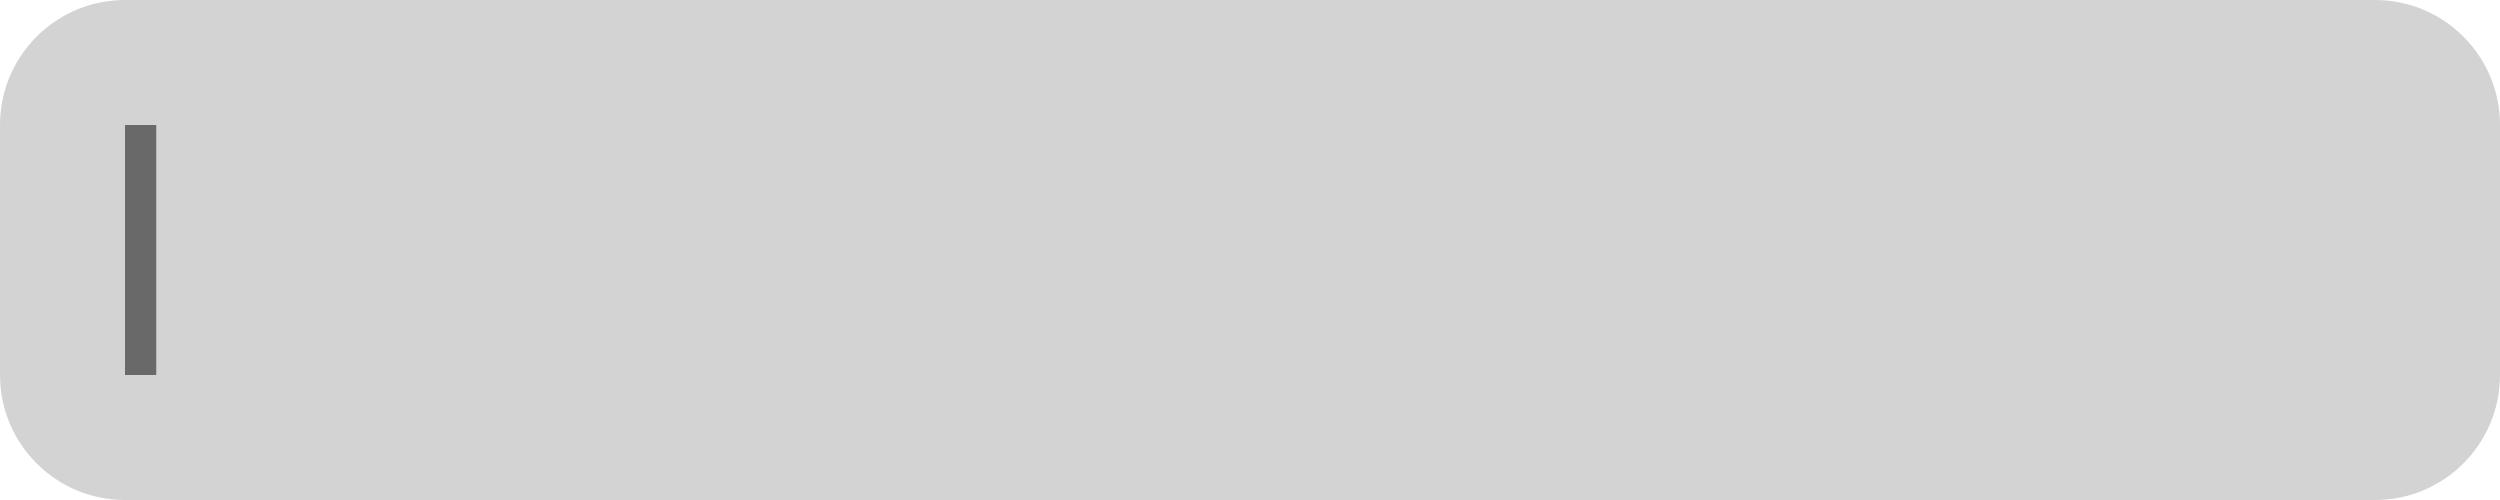
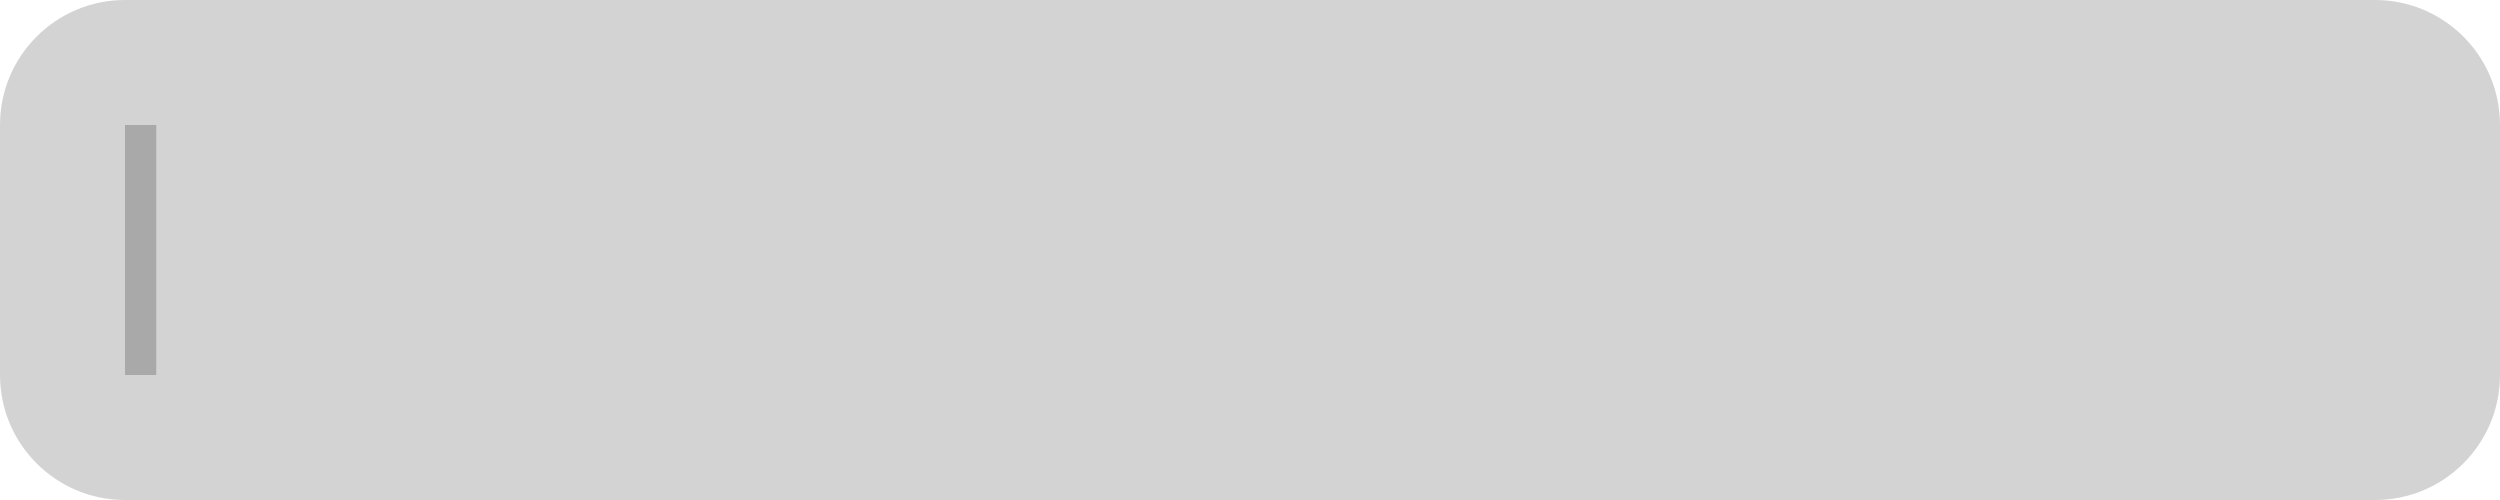
<svg xmlns="http://www.w3.org/2000/svg" width="160" height="32" viewBox="0 0 160 32" fill="none">
  <rect width="160" height="32" rx="8" fill="#D3D3D3" />
-   <line x1="9" y1="8" x2="9" y2="24" stroke="#696969" stroke-width="2" />
+   <line x1="9" y1="8" x2="9" y2="24" stroke="#A9A9A9" stroke-width="2" />
</svg>
